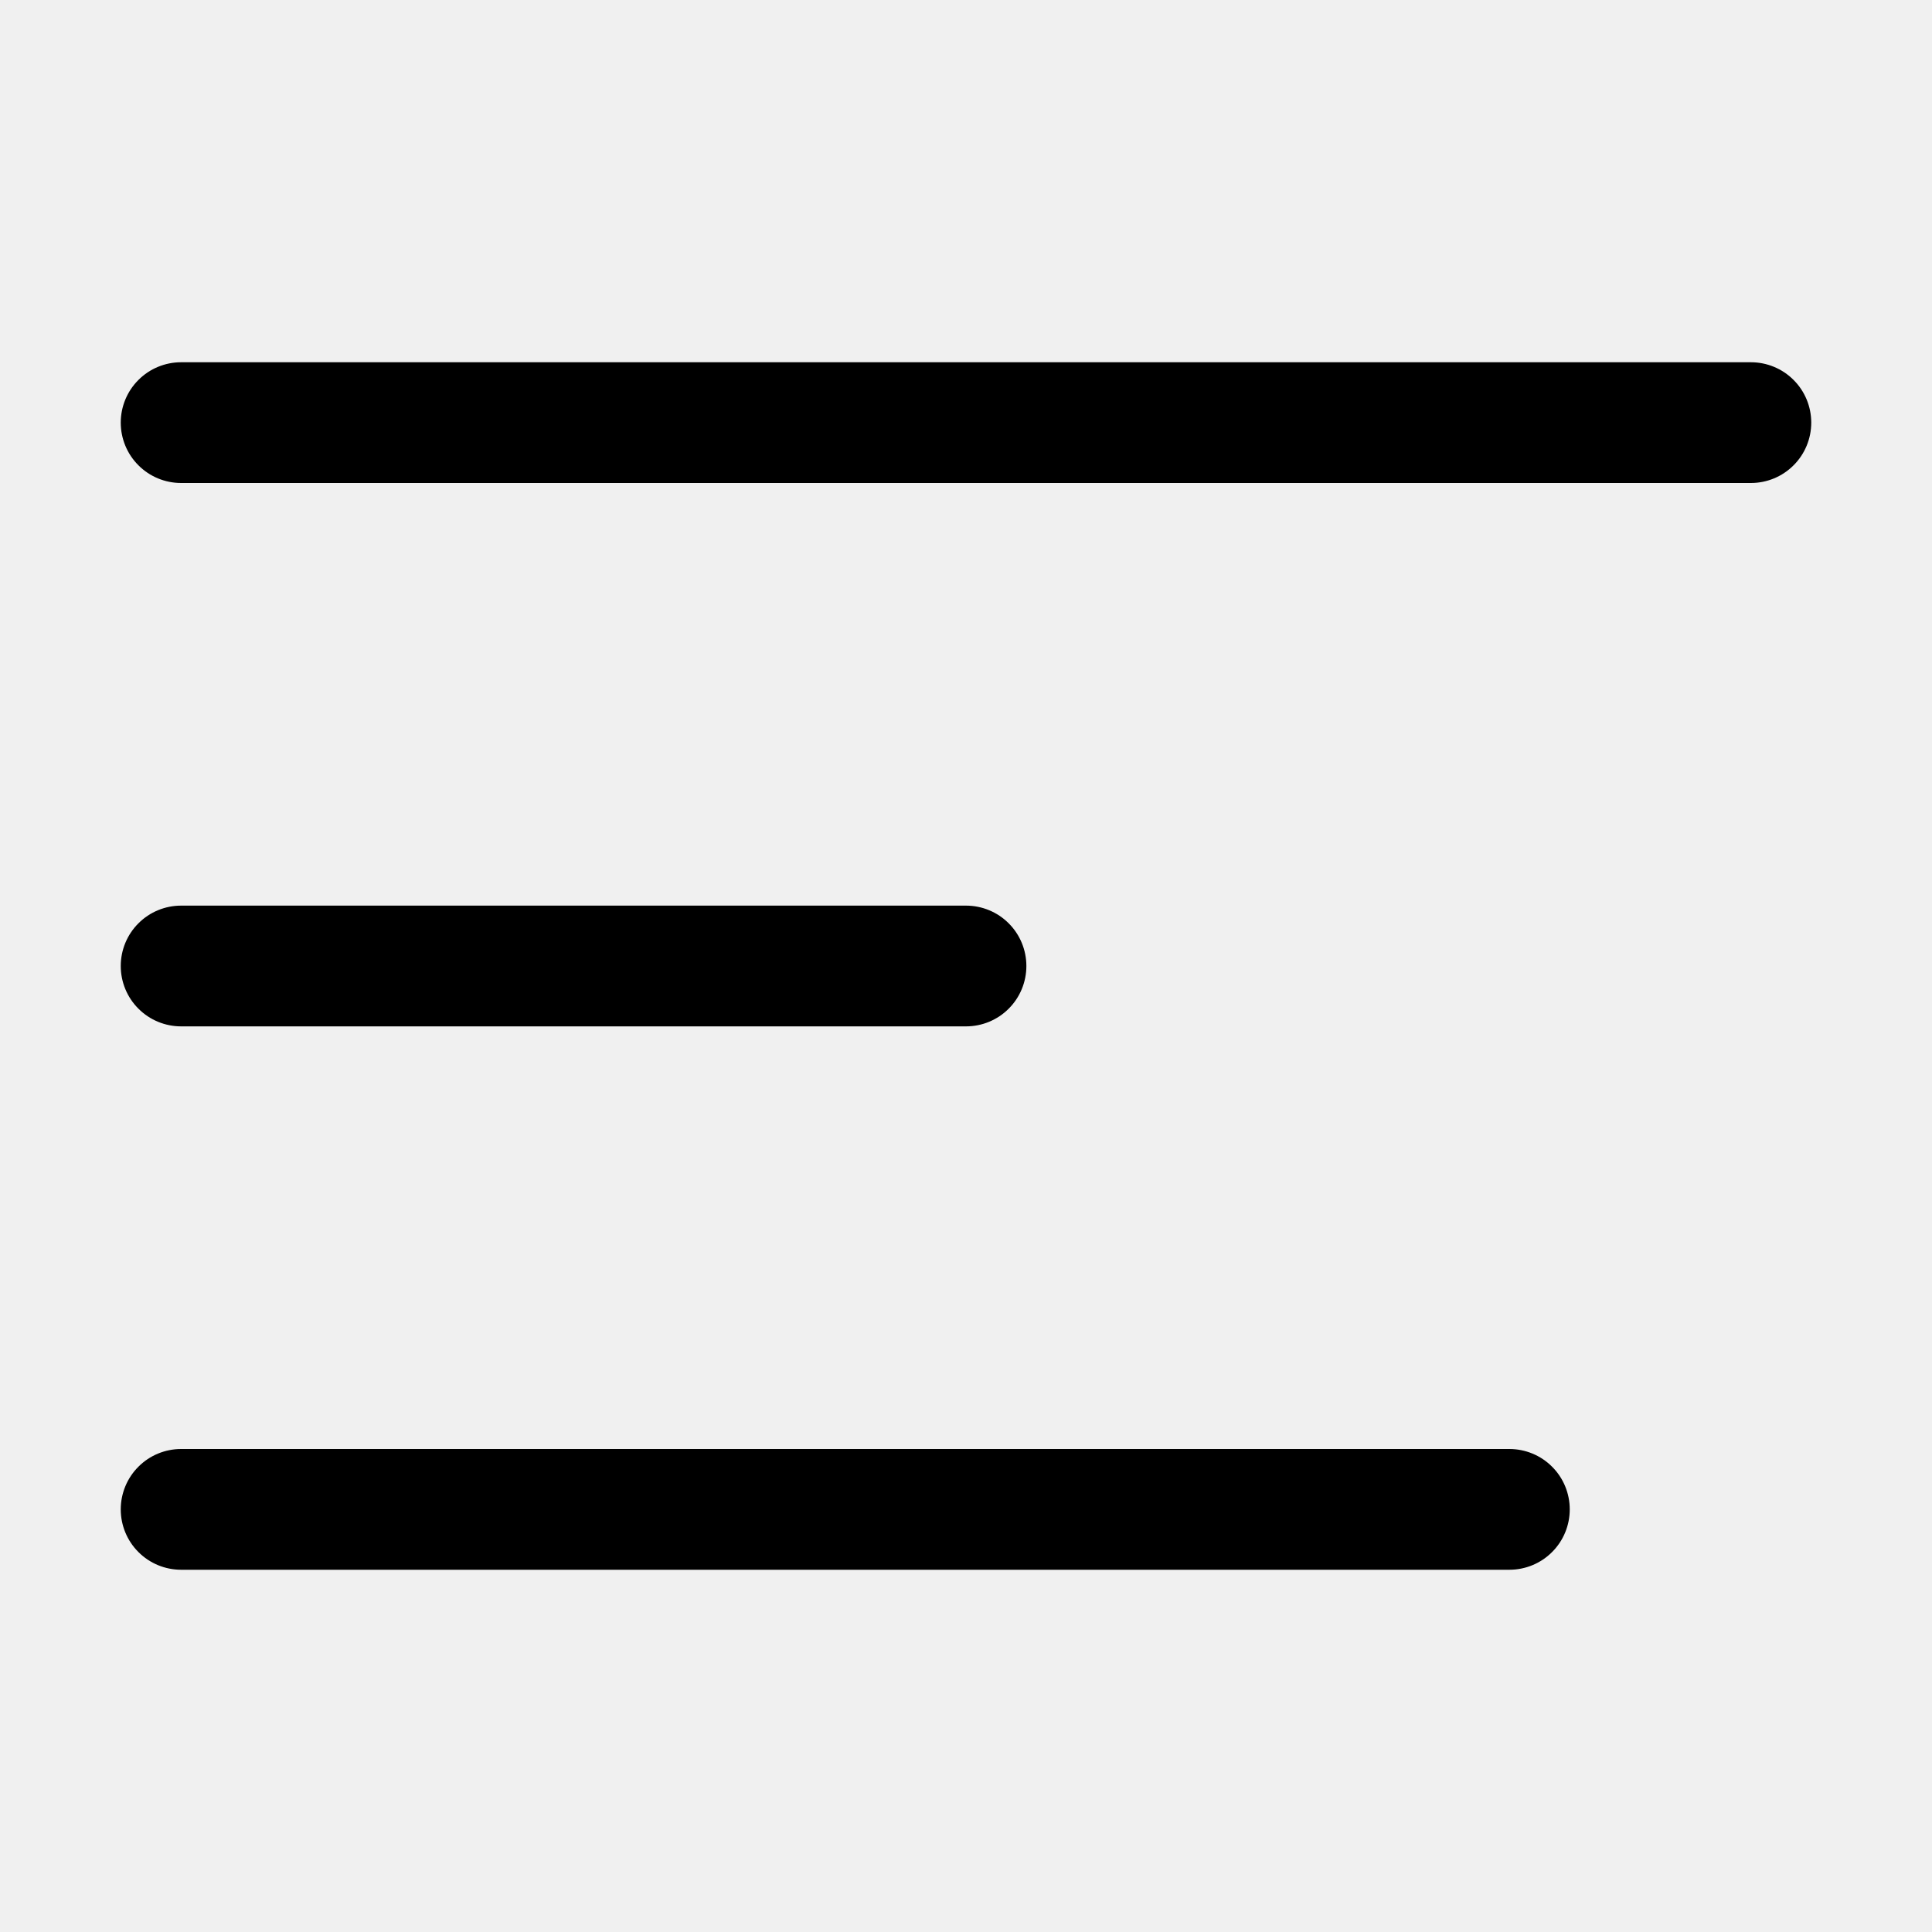
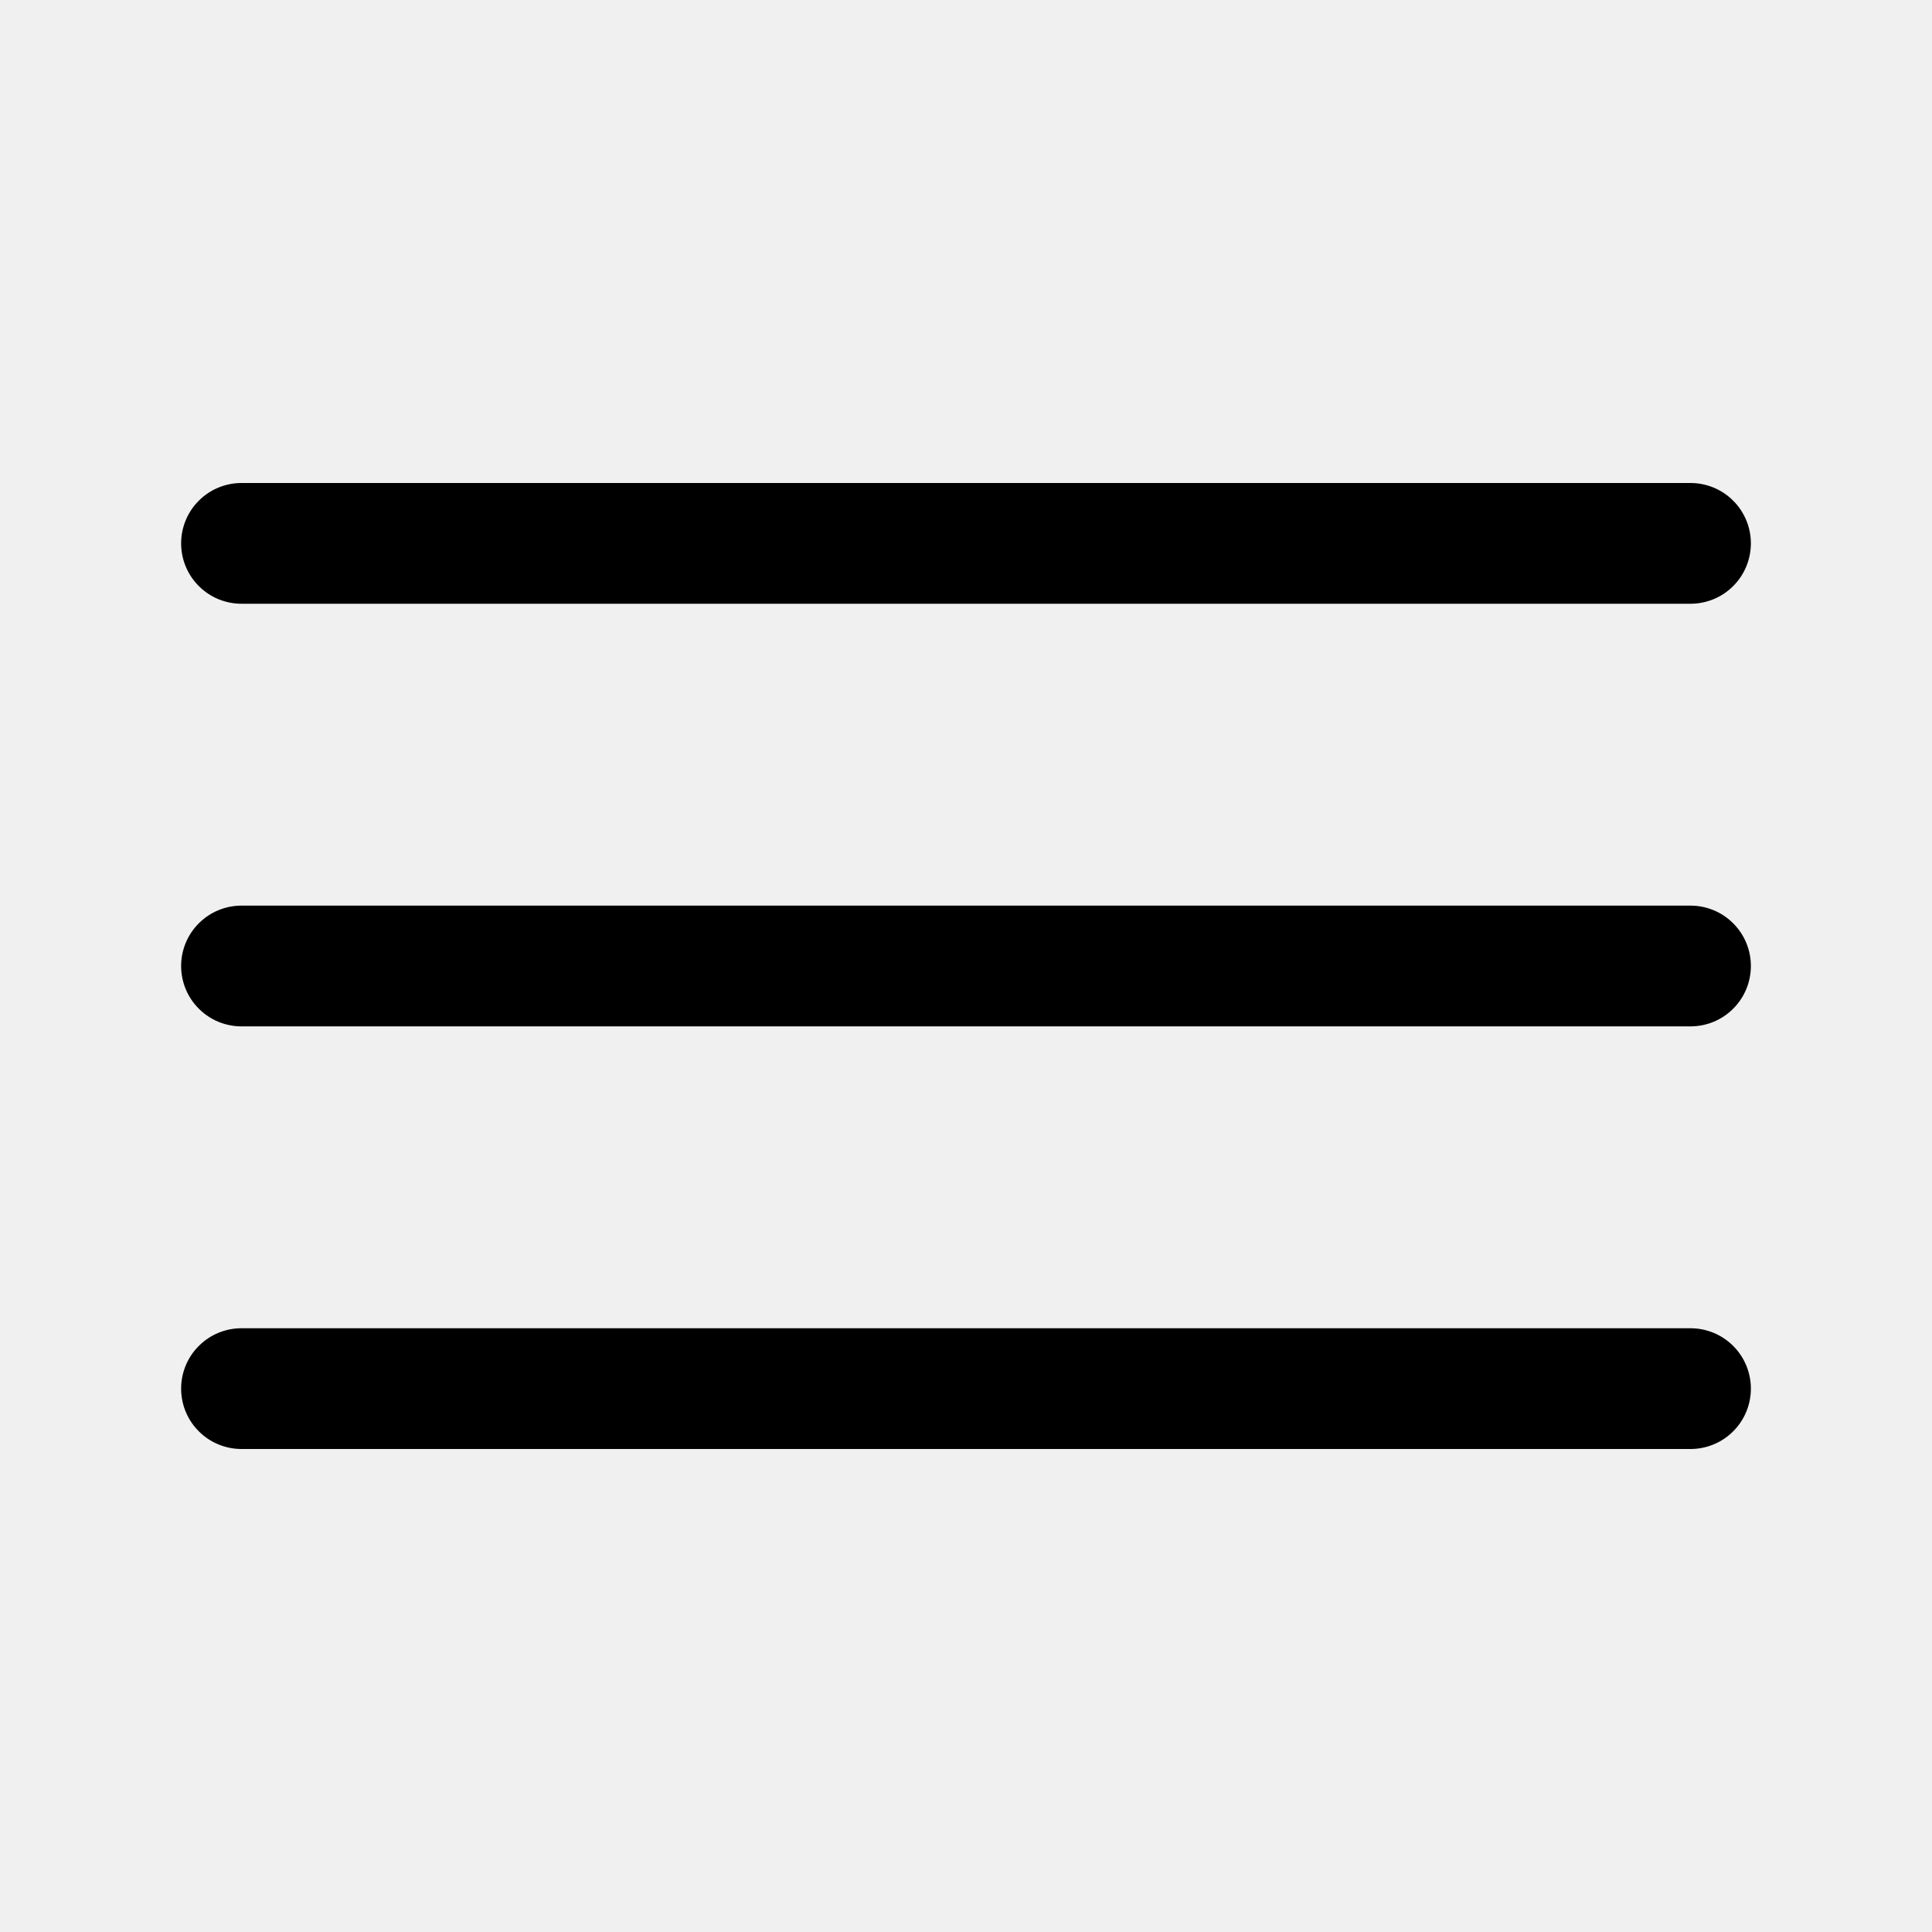
<svg xmlns="http://www.w3.org/2000/svg" width="32" height="32" viewBox="0 0 32 32" fill="none">
-   <path d="M29 6H3C2.735 6 2.48 6.105 2.293 6.293C2.105 6.48 2 6.735 2 7C2 7.265 2.105 7.52 2.293 7.707C2.48 7.895 2.735 8 3 8H29C29.265 8 29.52 7.895 29.707 7.707C29.895 7.52 30 7.265 30 7C30 6.735 29.895 6.48 29.707 6.293C29.52 6.105 29.265 6 29 6Z" fill="black" />
-   <path d="M3 17H16C16.265 17 16.52 16.895 16.707 16.707C16.895 16.52 17 16.265 17 16C17 15.735 16.895 15.48 16.707 15.293C16.52 15.105 16.265 15 16 15H3C2.735 15 2.48 15.105 2.293 15.293C2.105 15.48 2 15.735 2 16C2 16.265 2.105 16.52 2.293 16.707C2.48 16.895 2.735 17 3 17Z" fill="black" />
-   <path d="M25 24H3C2.735 24 2.48 24.105 2.293 24.293C2.105 24.48 2 24.735 2 25C2 25.265 2.105 25.52 2.293 25.707C2.48 25.895 2.735 26 3 26H25C25.265 26 25.52 25.895 25.707 25.707C25.895 25.52 26 25.265 26 25C26 24.735 25.895 24.48 25.707 24.293C25.52 24.105 25.265 24 25 24Z" fill="black" />
+   <g clip-path="url(#clip0_496_5635)">
+     <path d="M28 10H4C3.735 10 3.48 9.895 3.293 9.707C3.105 9.52 3 9.265 3 9C3 8.735 3.105 8.48 3.293 8.293C3.48 8.105 3.735 8 4 8H28C28.265 8 28.52 8.105 28.707 8.293C28.895 8.48 29 8.735 29 9C29 9.265 28.895 9.52 28.707 9.707C28.52 9.895 28.265 10 28 10Z" fill="black" />
+     <path d="M28 17H4C3.735 17 3.48 16.895 3.293 16.707C3.105 16.52 3 16.265 3 16C3 15.735 3.105 15.48 3.293 15.293C3.48 15.105 3.735 15 4 15H28C28.265 15 28.52 15.105 28.707 15.293C28.895 15.48 29 15.735 29 16C29 16.265 28.895 16.52 28.707 16.707C28.52 16.895 28.265 17 28 17Z" fill="black" />
+     <path d="M28 24H4C3.735 24 3.48 23.895 3.293 23.707C3.105 23.52 3 23.265 3 23C3 22.735 3.105 22.48 3.293 22.293C3.48 22.105 3.735 22 4 22H28C28.265 22 28.52 22.105 28.707 22.293C28.895 22.48 29 22.735 29 23C29 23.265 28.895 23.52 28.707 23.707C28.52 23.895 28.265 24 28 24Z" fill="black" />
+   </g>
+   <defs>
+     <clipPath id="clip0_496_5635">
+       <rect width="32" height="32" fill="white" />
+     </clipPath>
+   </defs>
</svg>
